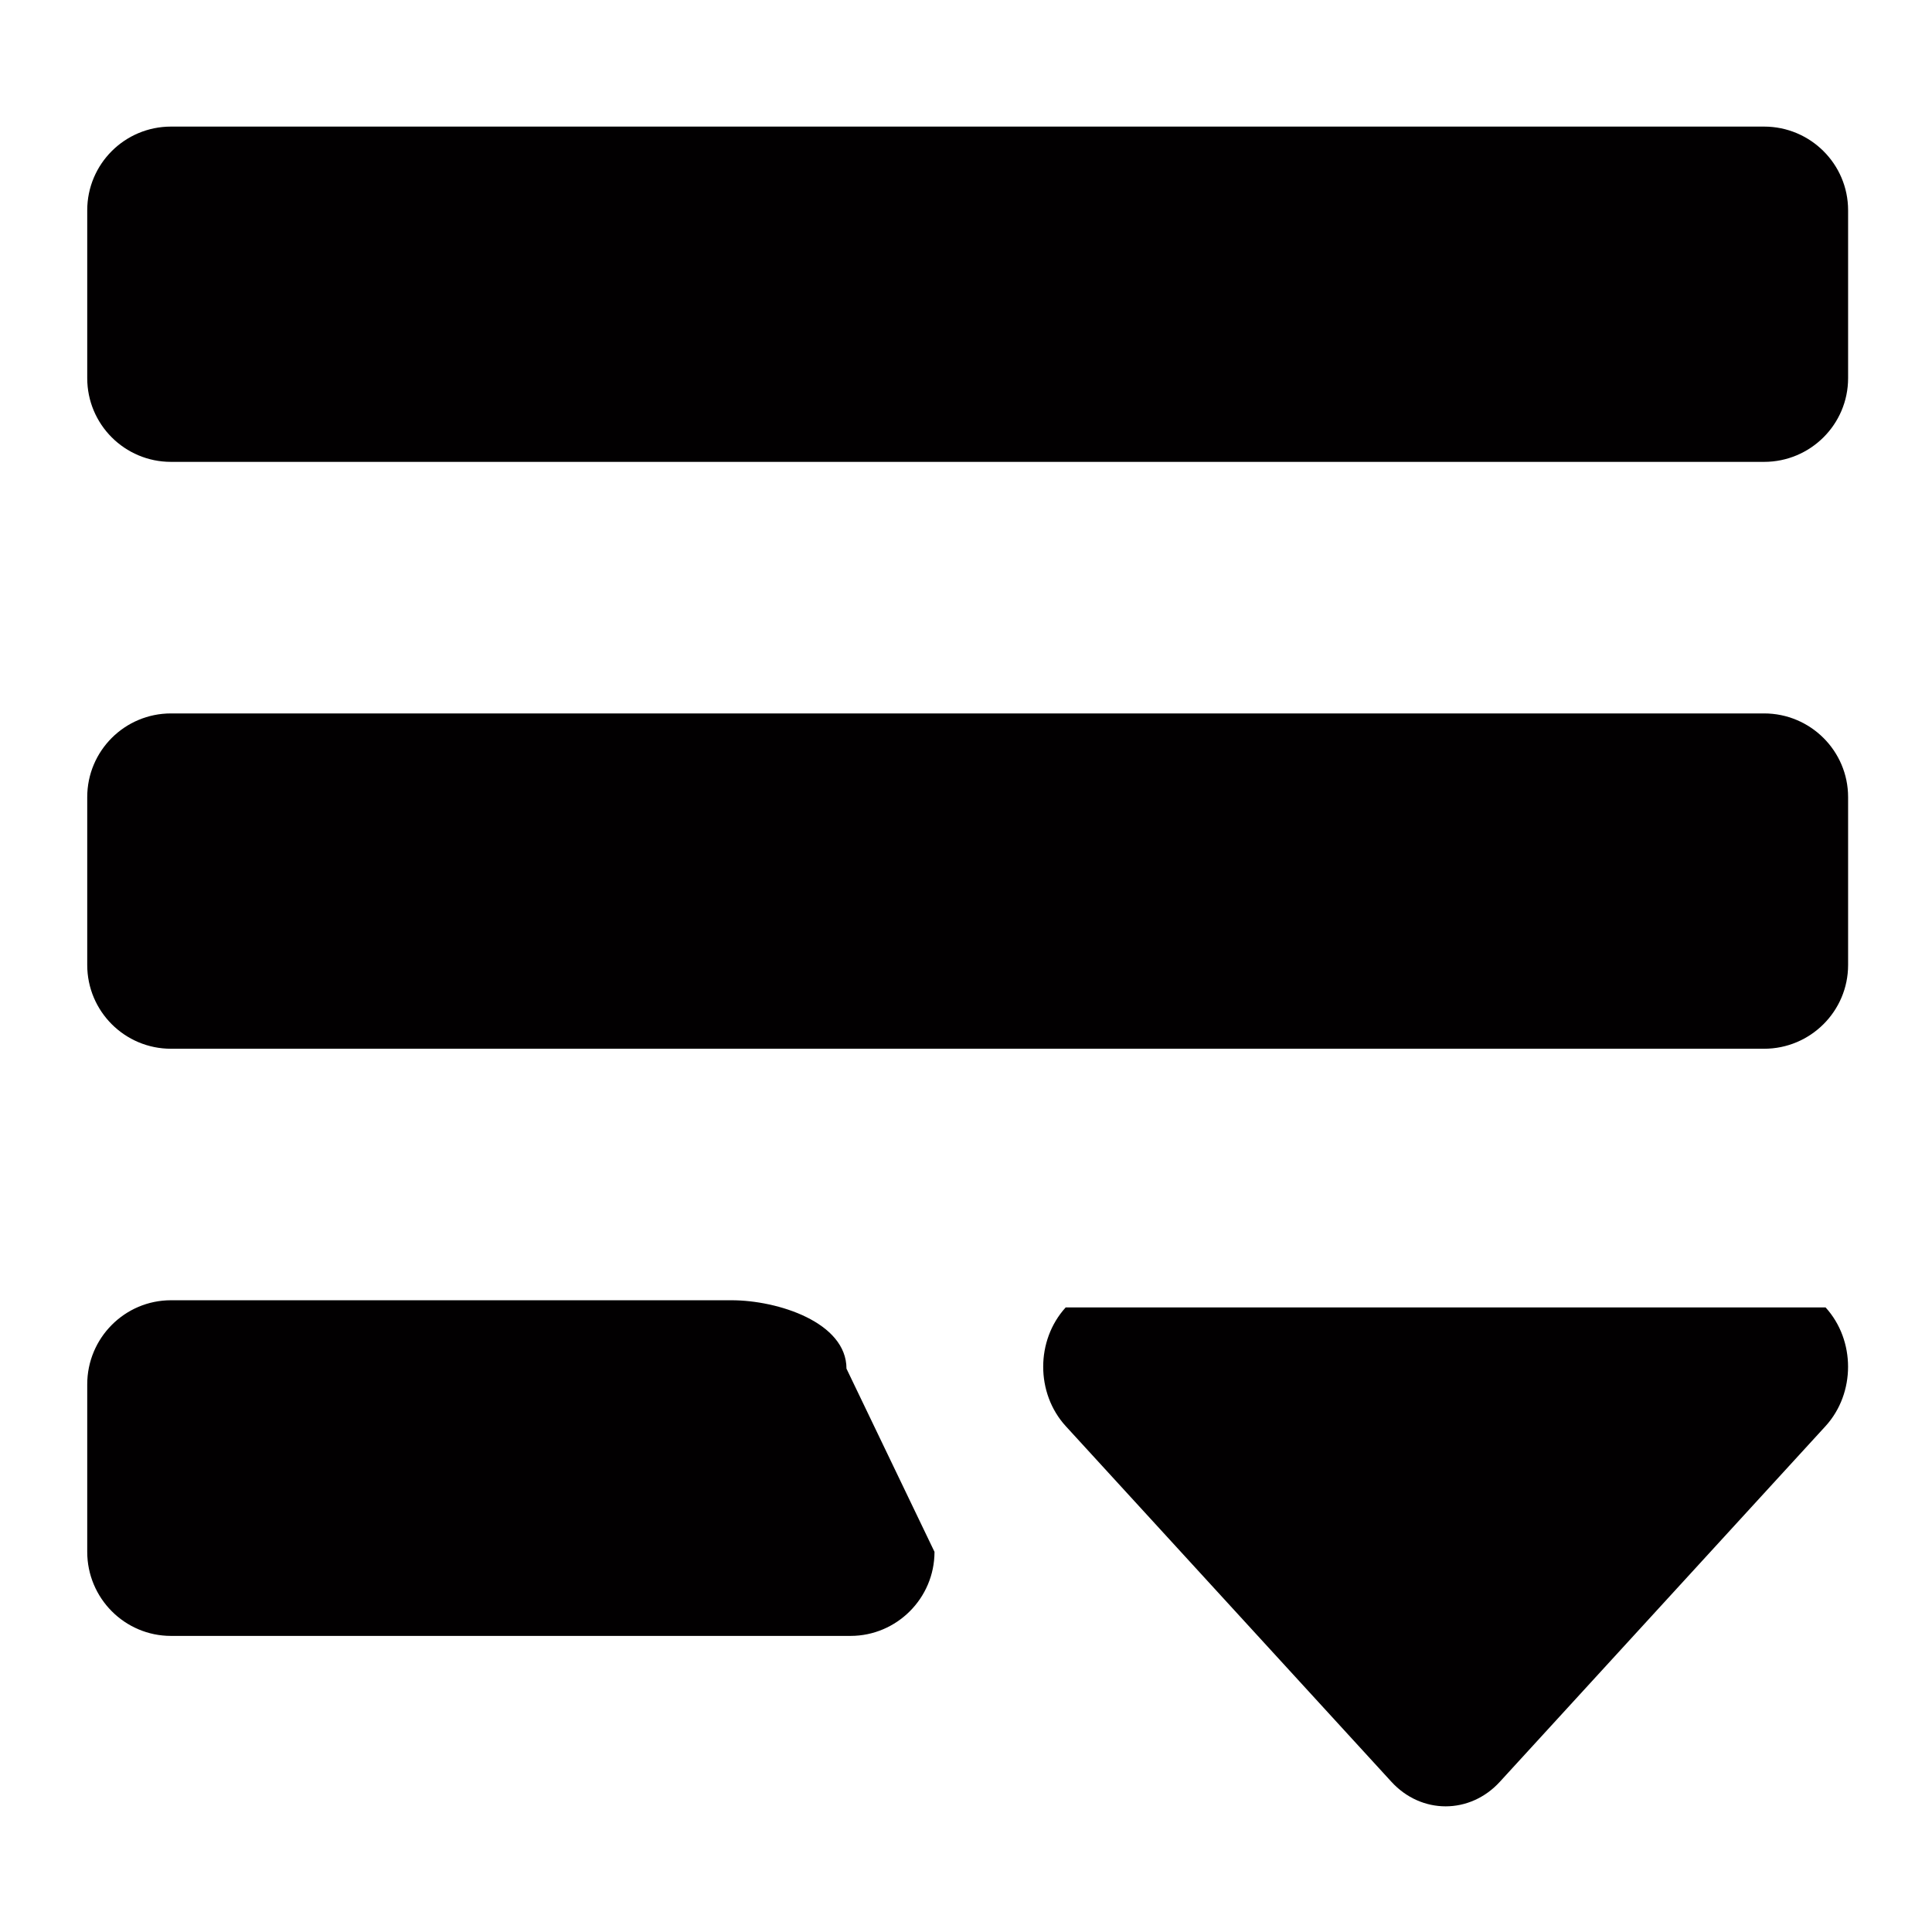
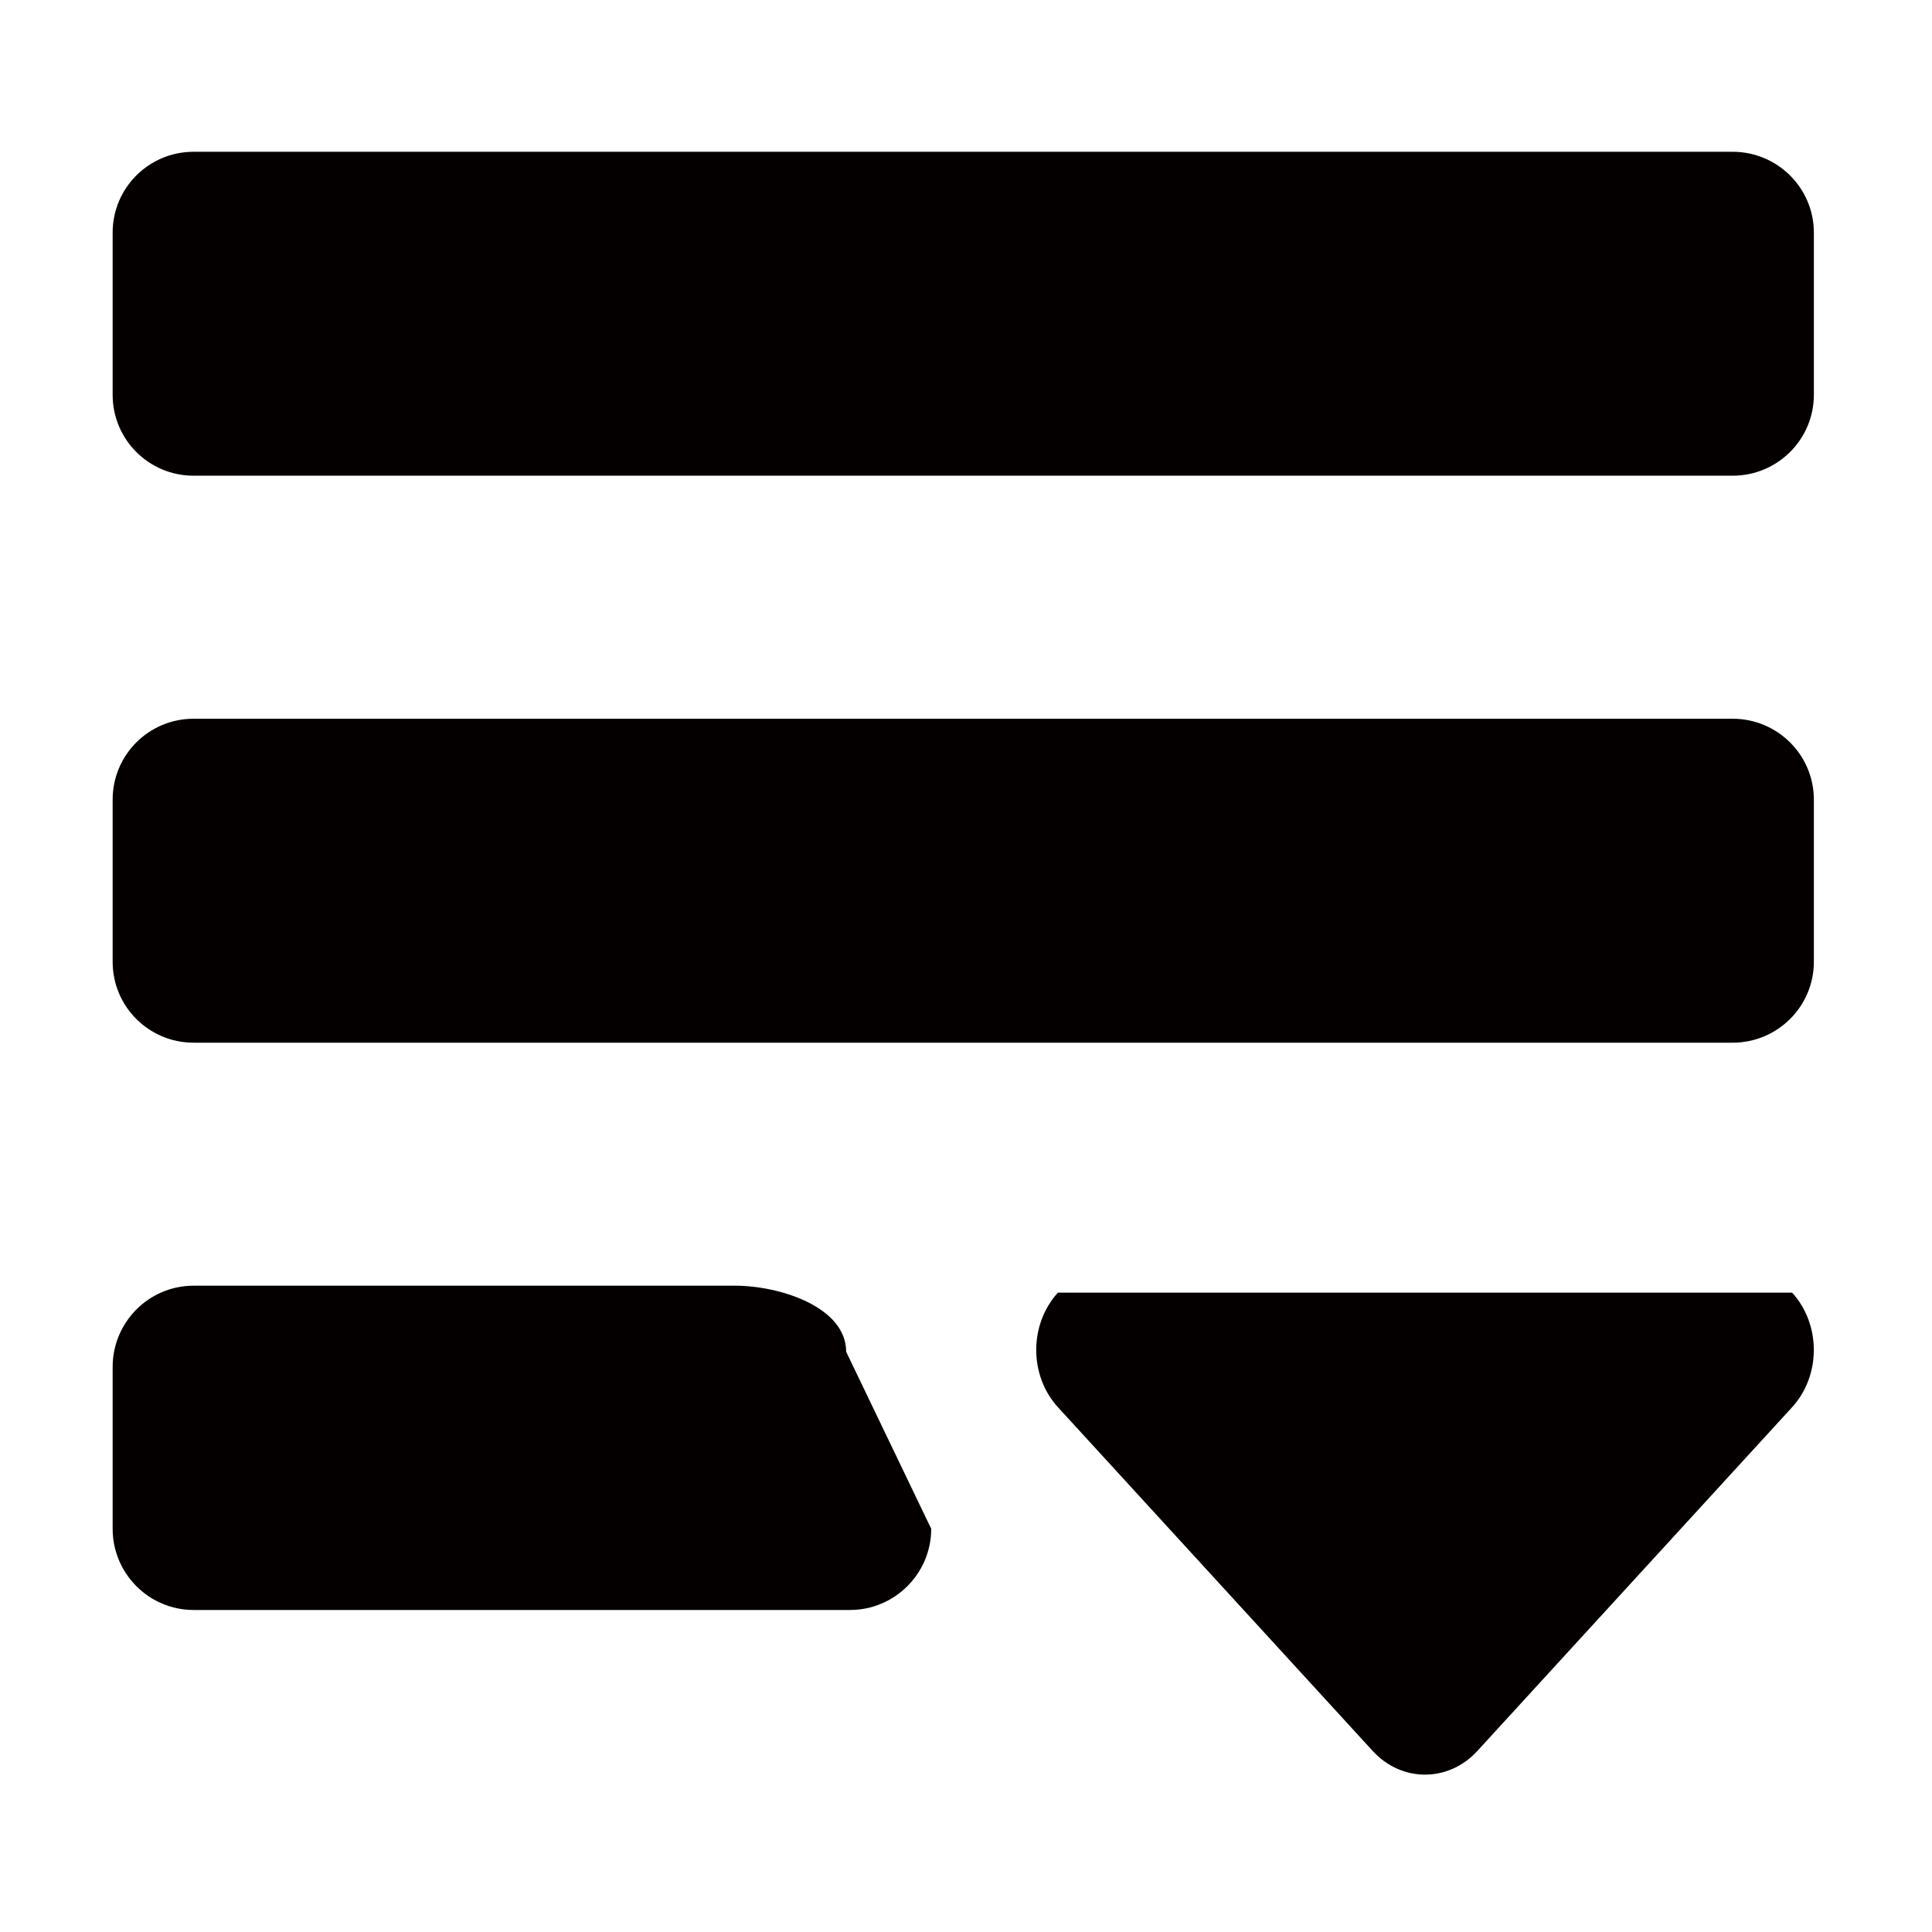
<svg xmlns="http://www.w3.org/2000/svg" version="1.1" id="Layer_1" x="0px" y="0px" width="1000px" height="1000px" viewBox="0 0 1000 1000" enable-background="new 0 0 1000 1000" xml:space="preserve">
-   <path fill="#020001" d="M913.091,239.062H88.509c-23.945,0-43.359-19.366-43.359-43.336v-86.866  c0-23.969,19.414-43.337,43.359-43.337h824.582c23.948,0,43.484,19.368,43.484,43.337v86.866  C956.575,219.695,937.039,239.062,913.091,239.062L913.091,239.062z M913.091,239.062H88.509c-23.945,0-43.359-19.366-43.359-43.336  v-86.866c0-23.969,19.414-43.337,43.359-43.337h824.582c23.948,0,43.484,19.368,43.484,43.337v86.866  C956.575,219.695,937.039,239.062,913.091,239.062L913.091,239.062z M913.091,239.062H88.509c-23.945,0-43.359-19.366-43.359-43.336  v-86.866c0-23.969,19.414-43.337,43.359-43.337h824.582c23.948,0,43.484,19.368,43.484,43.337v86.866  C956.575,219.695,937.039,239.062,913.091,239.062L913.091,239.062z M913.091,542.831H88.509c-23.945,0-43.359-19.393-43.359-43.361  v-86.867c0-23.966,19.414-43.336,43.359-43.336h824.582c23.948,0,43.484,19.37,43.484,43.336v86.867  C956.575,523.438,937.039,542.831,913.091,542.831L913.091,542.831z M440.213,846.742H88.509c-23.945,0-43.359-19.541-43.359-43.51  v-86.69c0-23.991,19.414-43.532,43.359-43.532h290.16c23.948,0,59.466,11.425,59.466,35.393l45.562,94.83  C483.696,827.201,464.158,846.742,440.213,846.742L440.213,846.742z M944.922,738.134L776.359,922.206  c-15.511,17-40.687,17-56.206,0L551.596,738.134c-15.516-17.02-15.516-44.375,0-61.412h393.326  C960.432,693.759,960.432,721.114,944.922,738.134L944.922,738.134z" />
+   <path fill="#040000" d="M896.838,246.222H100.193c-23.135,0-41.891-18.713-41.891-41.87V120.43  c0-23.157,18.756-41.869,41.891-41.869h796.645c23.138,0,42.016,18.711,42.016,41.869v83.922  C938.854,227.509,919.976,246.222,896.838,246.222L896.838,246.222z M896.838,246.222H100.193c-23.135,0-41.891-18.713-41.891-41.87  V120.43c0-23.157,18.756-41.869,41.891-41.869h796.645c23.138,0,42.016,18.711,42.016,41.869v83.922  C938.854,227.509,919.976,246.222,896.838,246.222L896.838,246.222z M896.838,246.222H100.193c-23.135,0-41.891-18.713-41.891-41.87  V120.43c0-23.157,18.756-41.869,41.891-41.869h796.645c23.138,0,42.016,18.711,42.016,41.869v83.922  C938.854,227.509,919.976,246.222,896.838,246.222L896.838,246.222z M896.838,539.693H100.193  c-23.135,0-41.891-18.721-41.891-41.885v-83.921c0-23.159,18.756-41.87,41.891-41.87h796.645c23.138,0,42.016,18.711,42.016,41.87  v83.921C938.854,520.973,919.976,539.693,896.838,539.693L896.838,539.693z M439.982,833.322H100.193  c-23.135,0-41.891-18.878-41.891-42.037v-83.759c0-23.17,18.756-42.048,41.891-42.048h280.331c23.135,0,57.445,11.029,57.445,34.187  l44.026,91.62C481.995,814.444,463.117,833.322,439.982,833.322L439.982,833.322z M927.591,728.383L764.738,906.221  c-14.985,16.433-39.312,16.433-54.298,0L547.59,728.383c-14.987-16.432-14.987-42.871,0-59.325h380.001  C942.576,685.512,942.576,711.951,927.591,728.383L927.591,728.383z" />
</svg>
